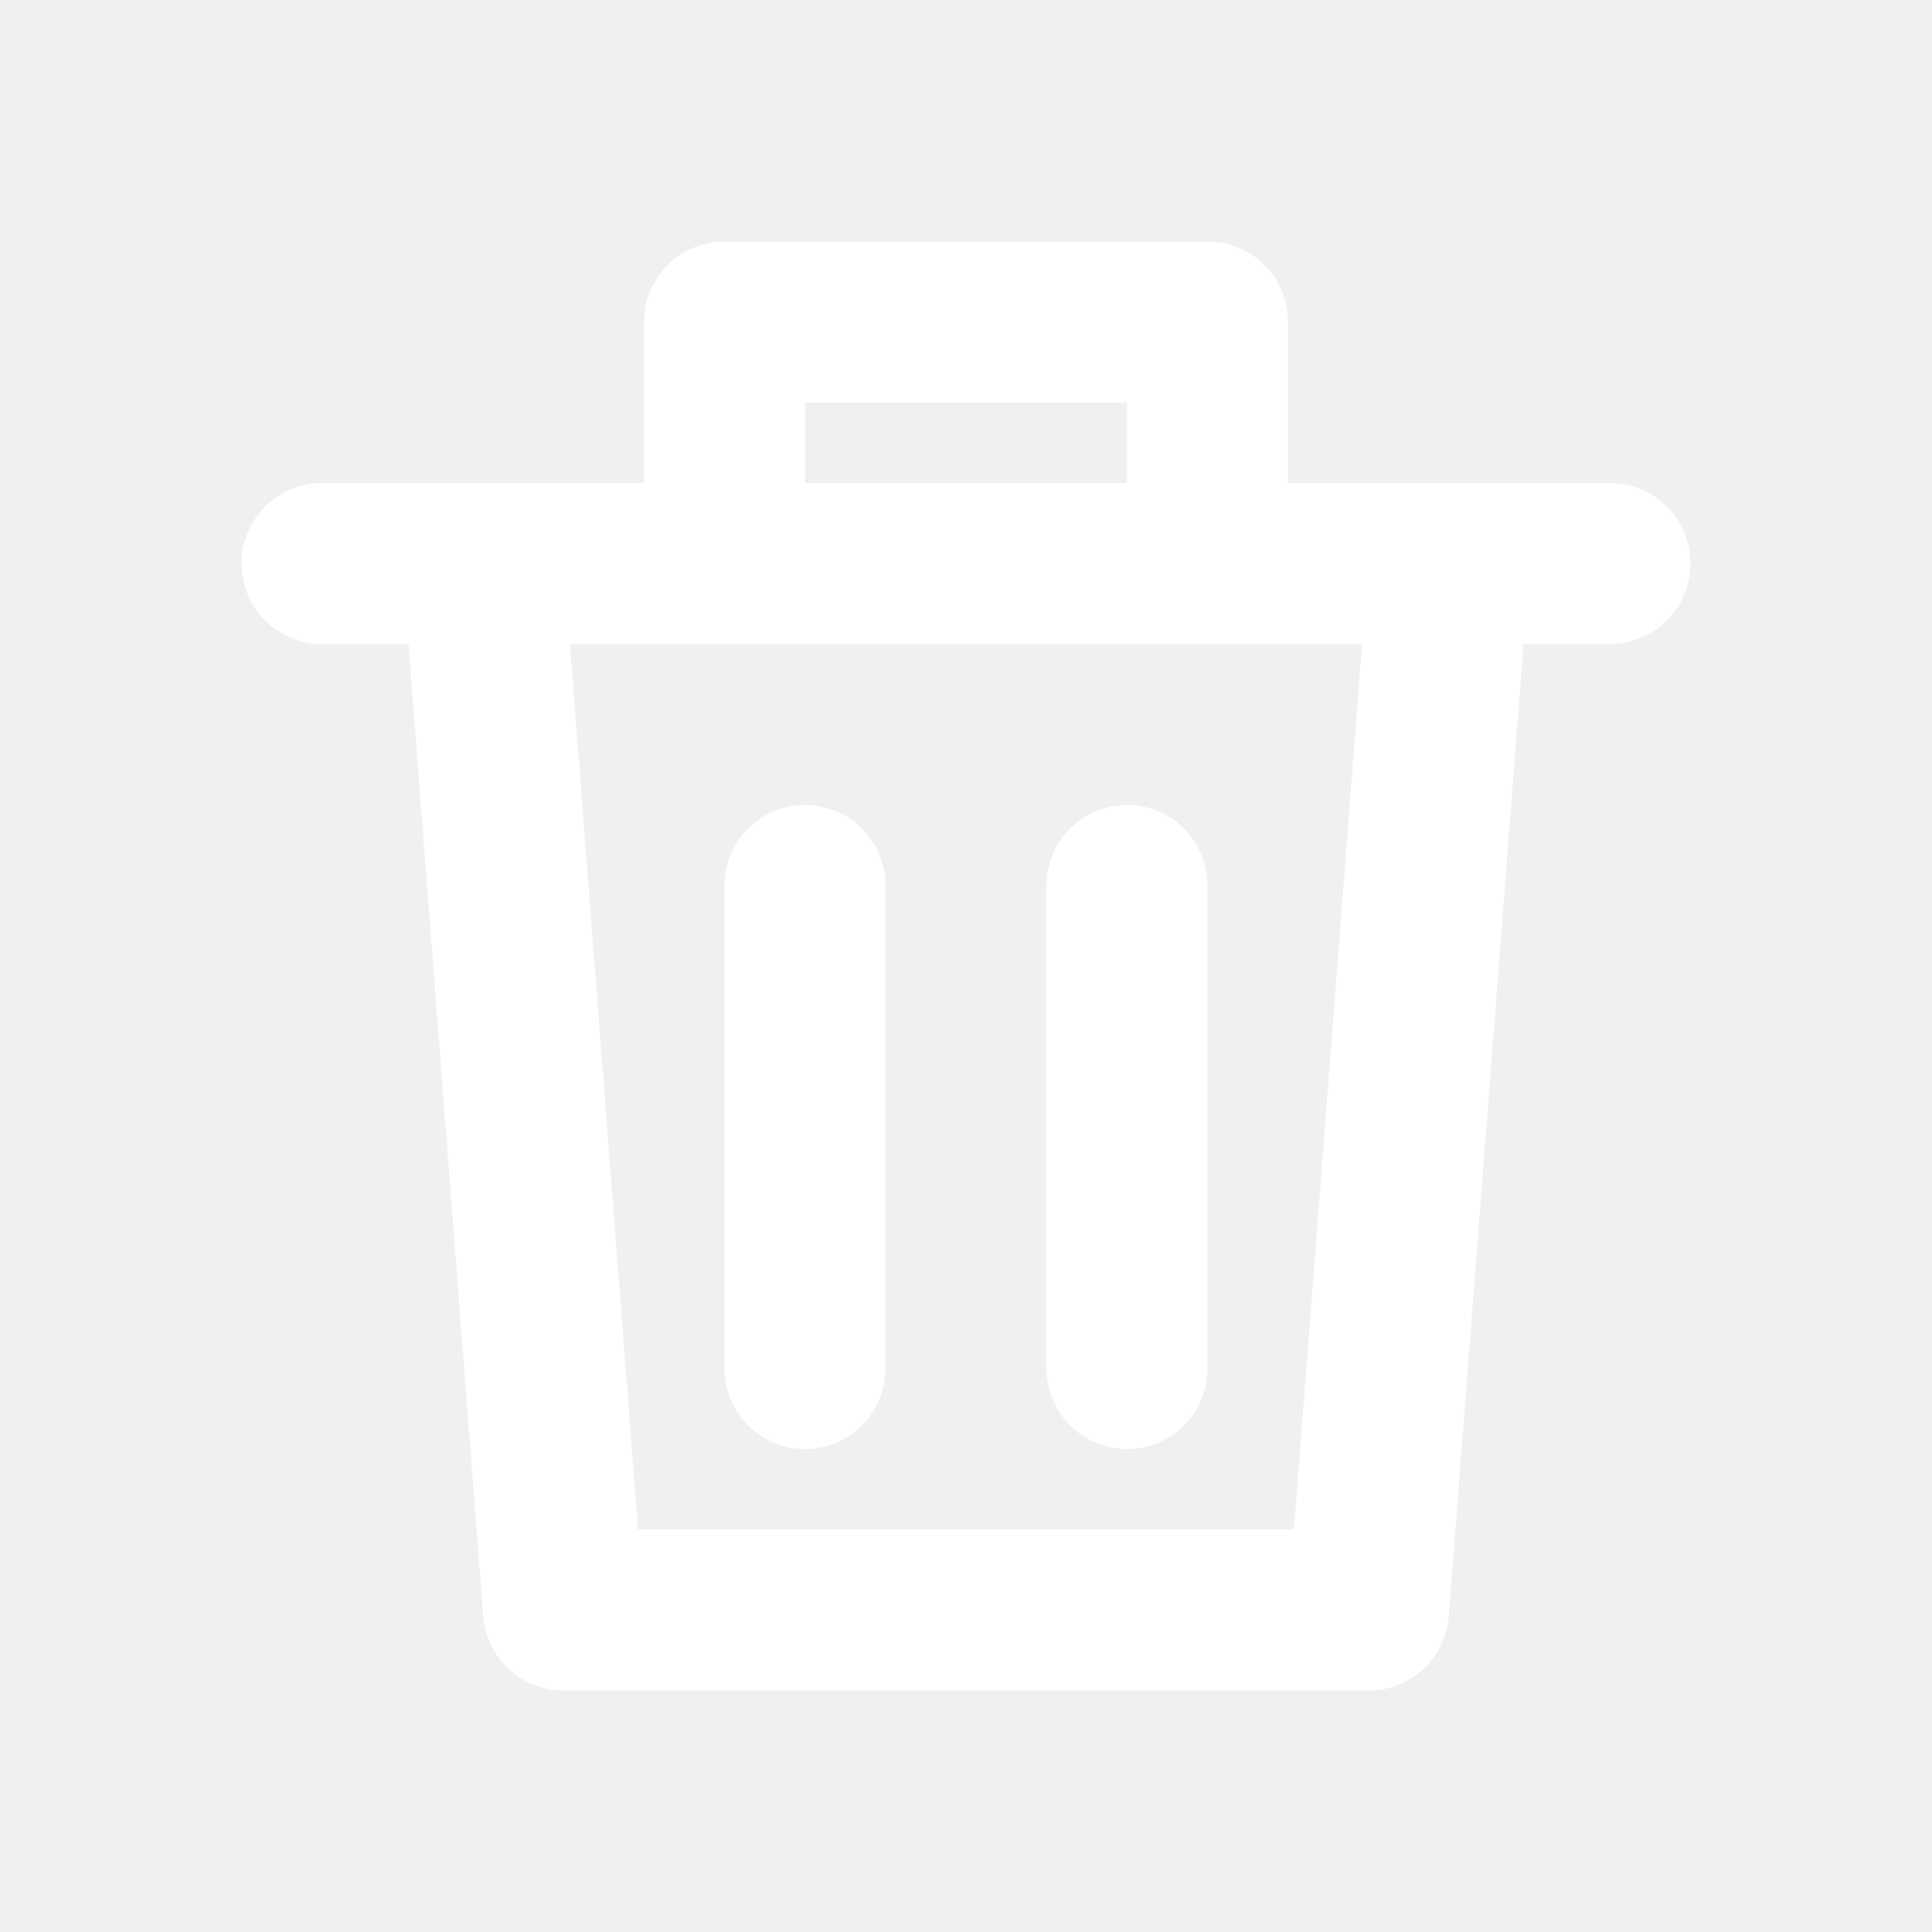
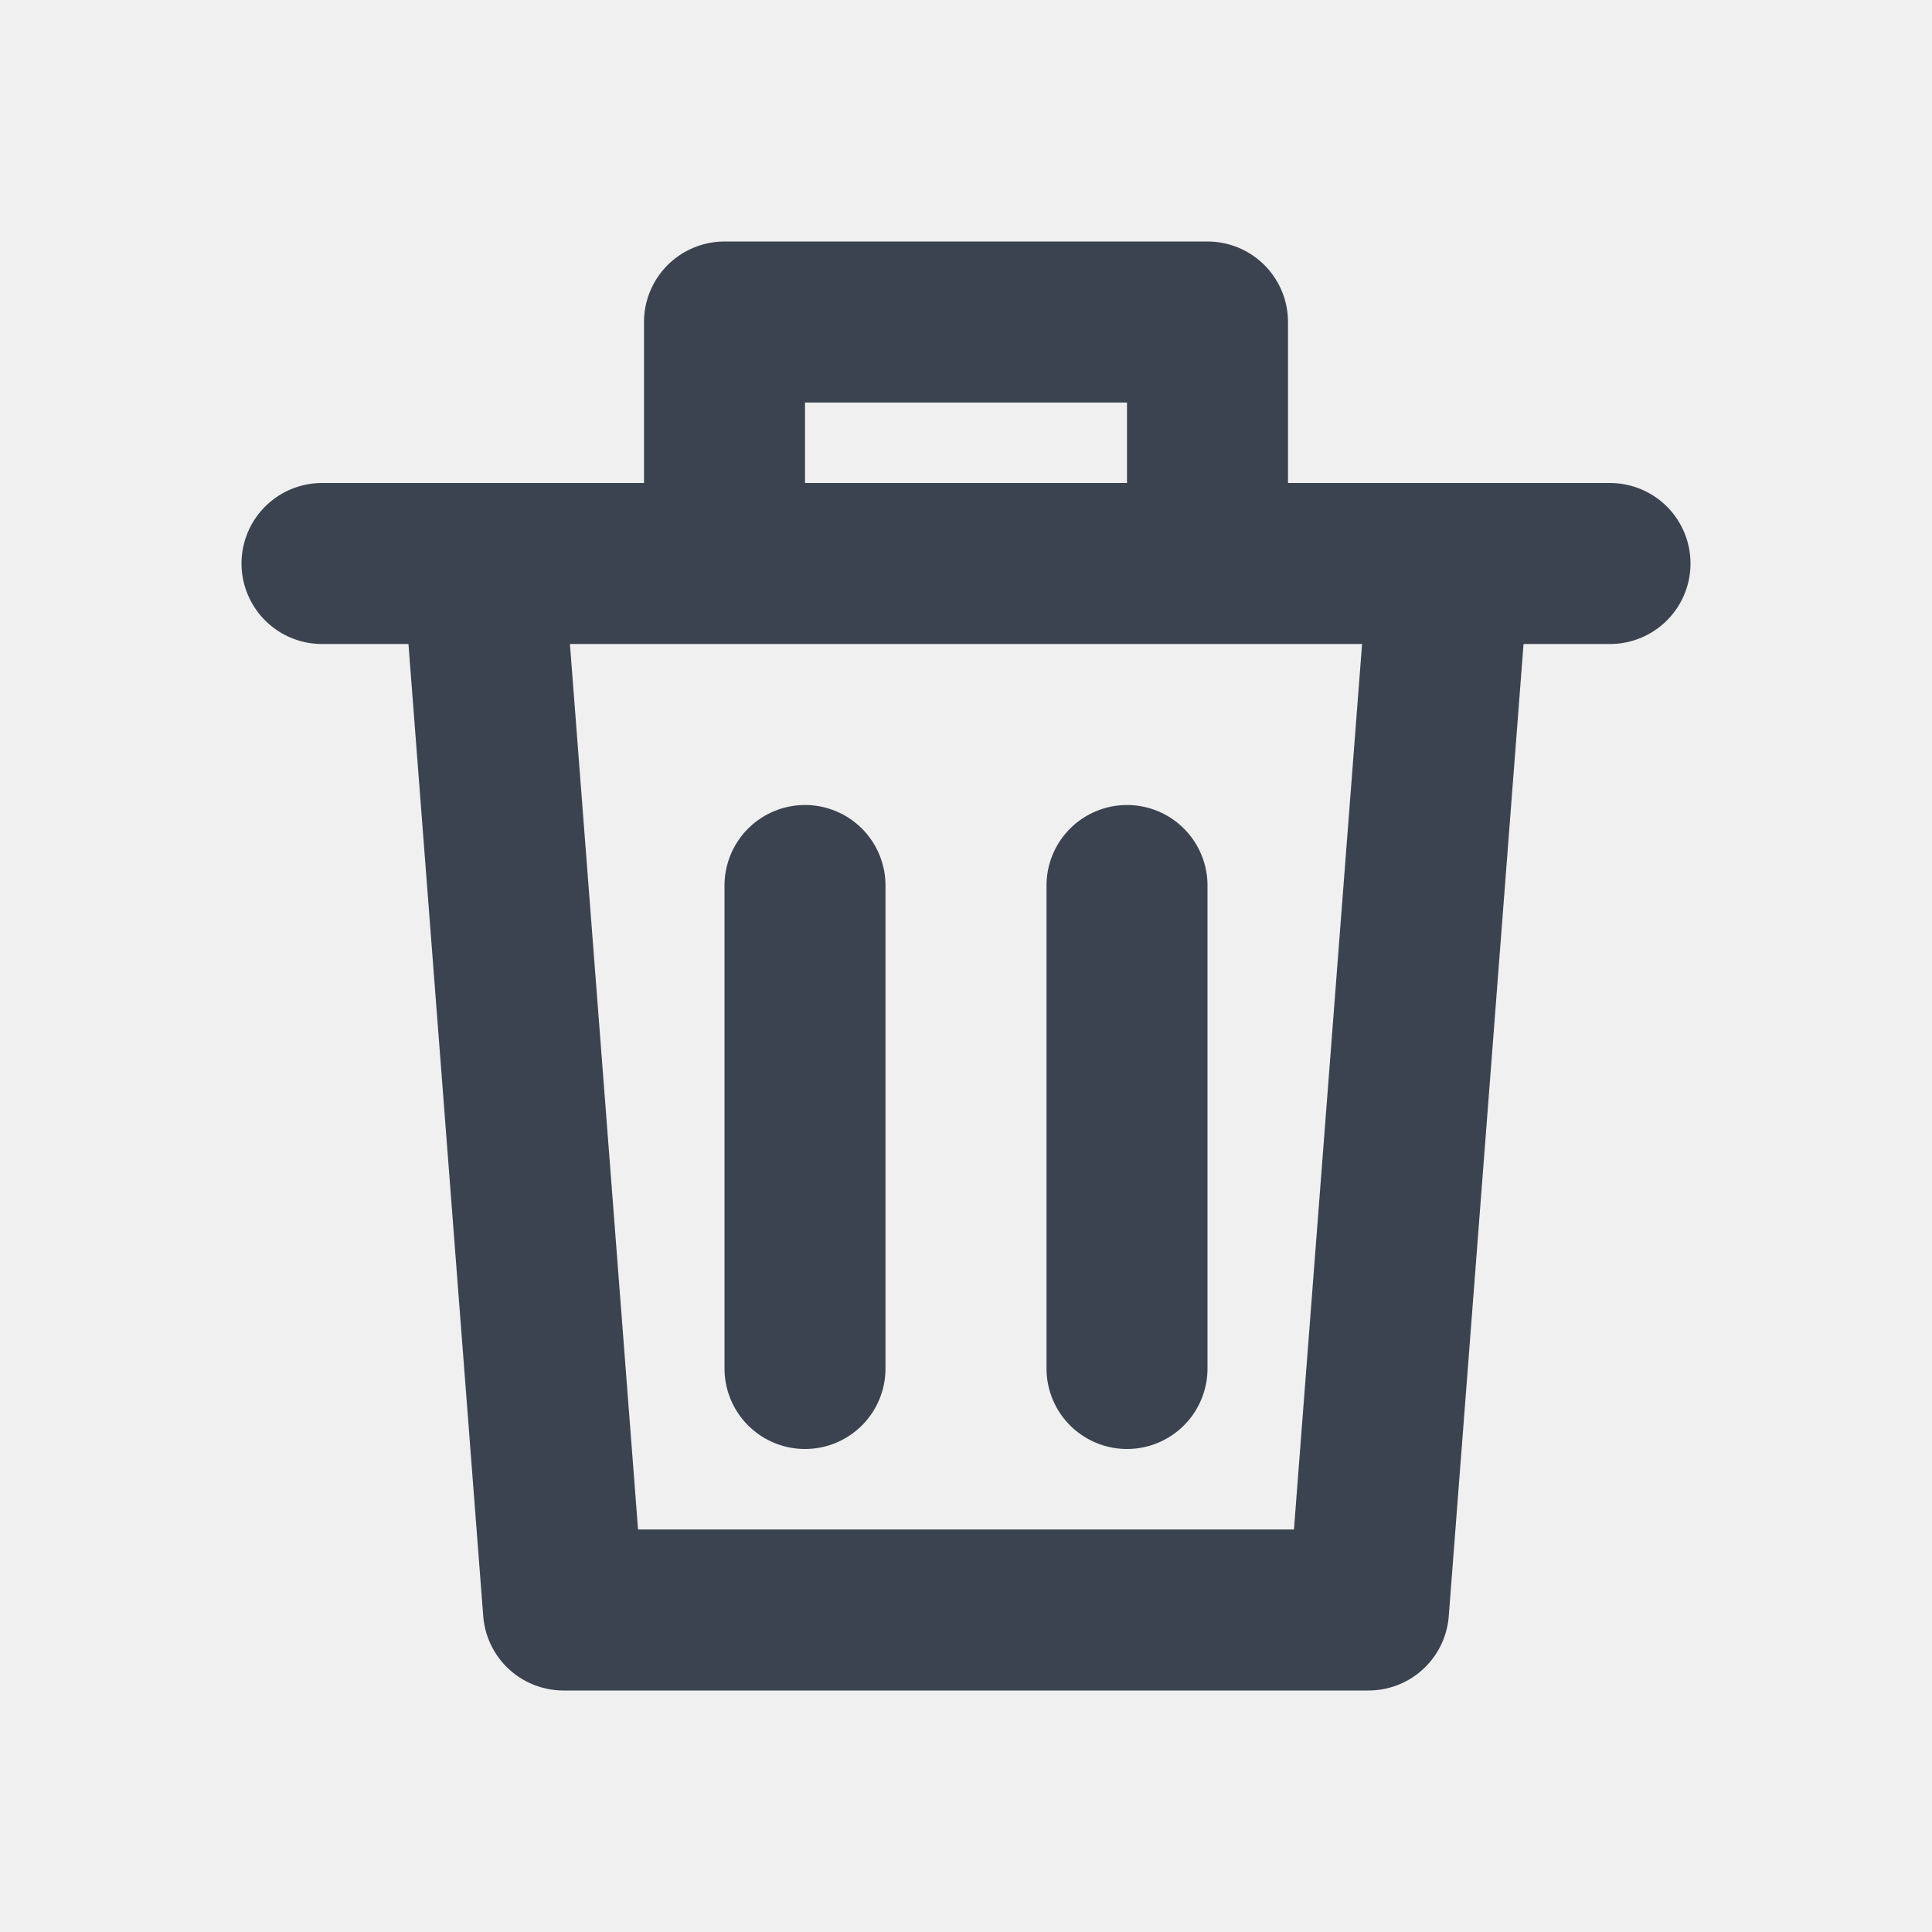
- <svg xmlns="http://www.w3.org/2000/svg" viewBox="0 0 24 24" width="24" height="24" fill="none" stroke="#fff" stroke-width="2" stroke-linecap="round" stroke-linejoin="round">
+ <svg xmlns="http://www.w3.org/2000/svg" viewBox="0 0 24 24" width="24" height="24" fill="none" stroke="#3c4350" stroke-width="2" stroke-linecap="round" stroke-linejoin="round">
  <path d="M4 7h16M10 11v6M14 11v6M6 7l1 13h10l1-13M9 7V4h6v3" />
</svg>
